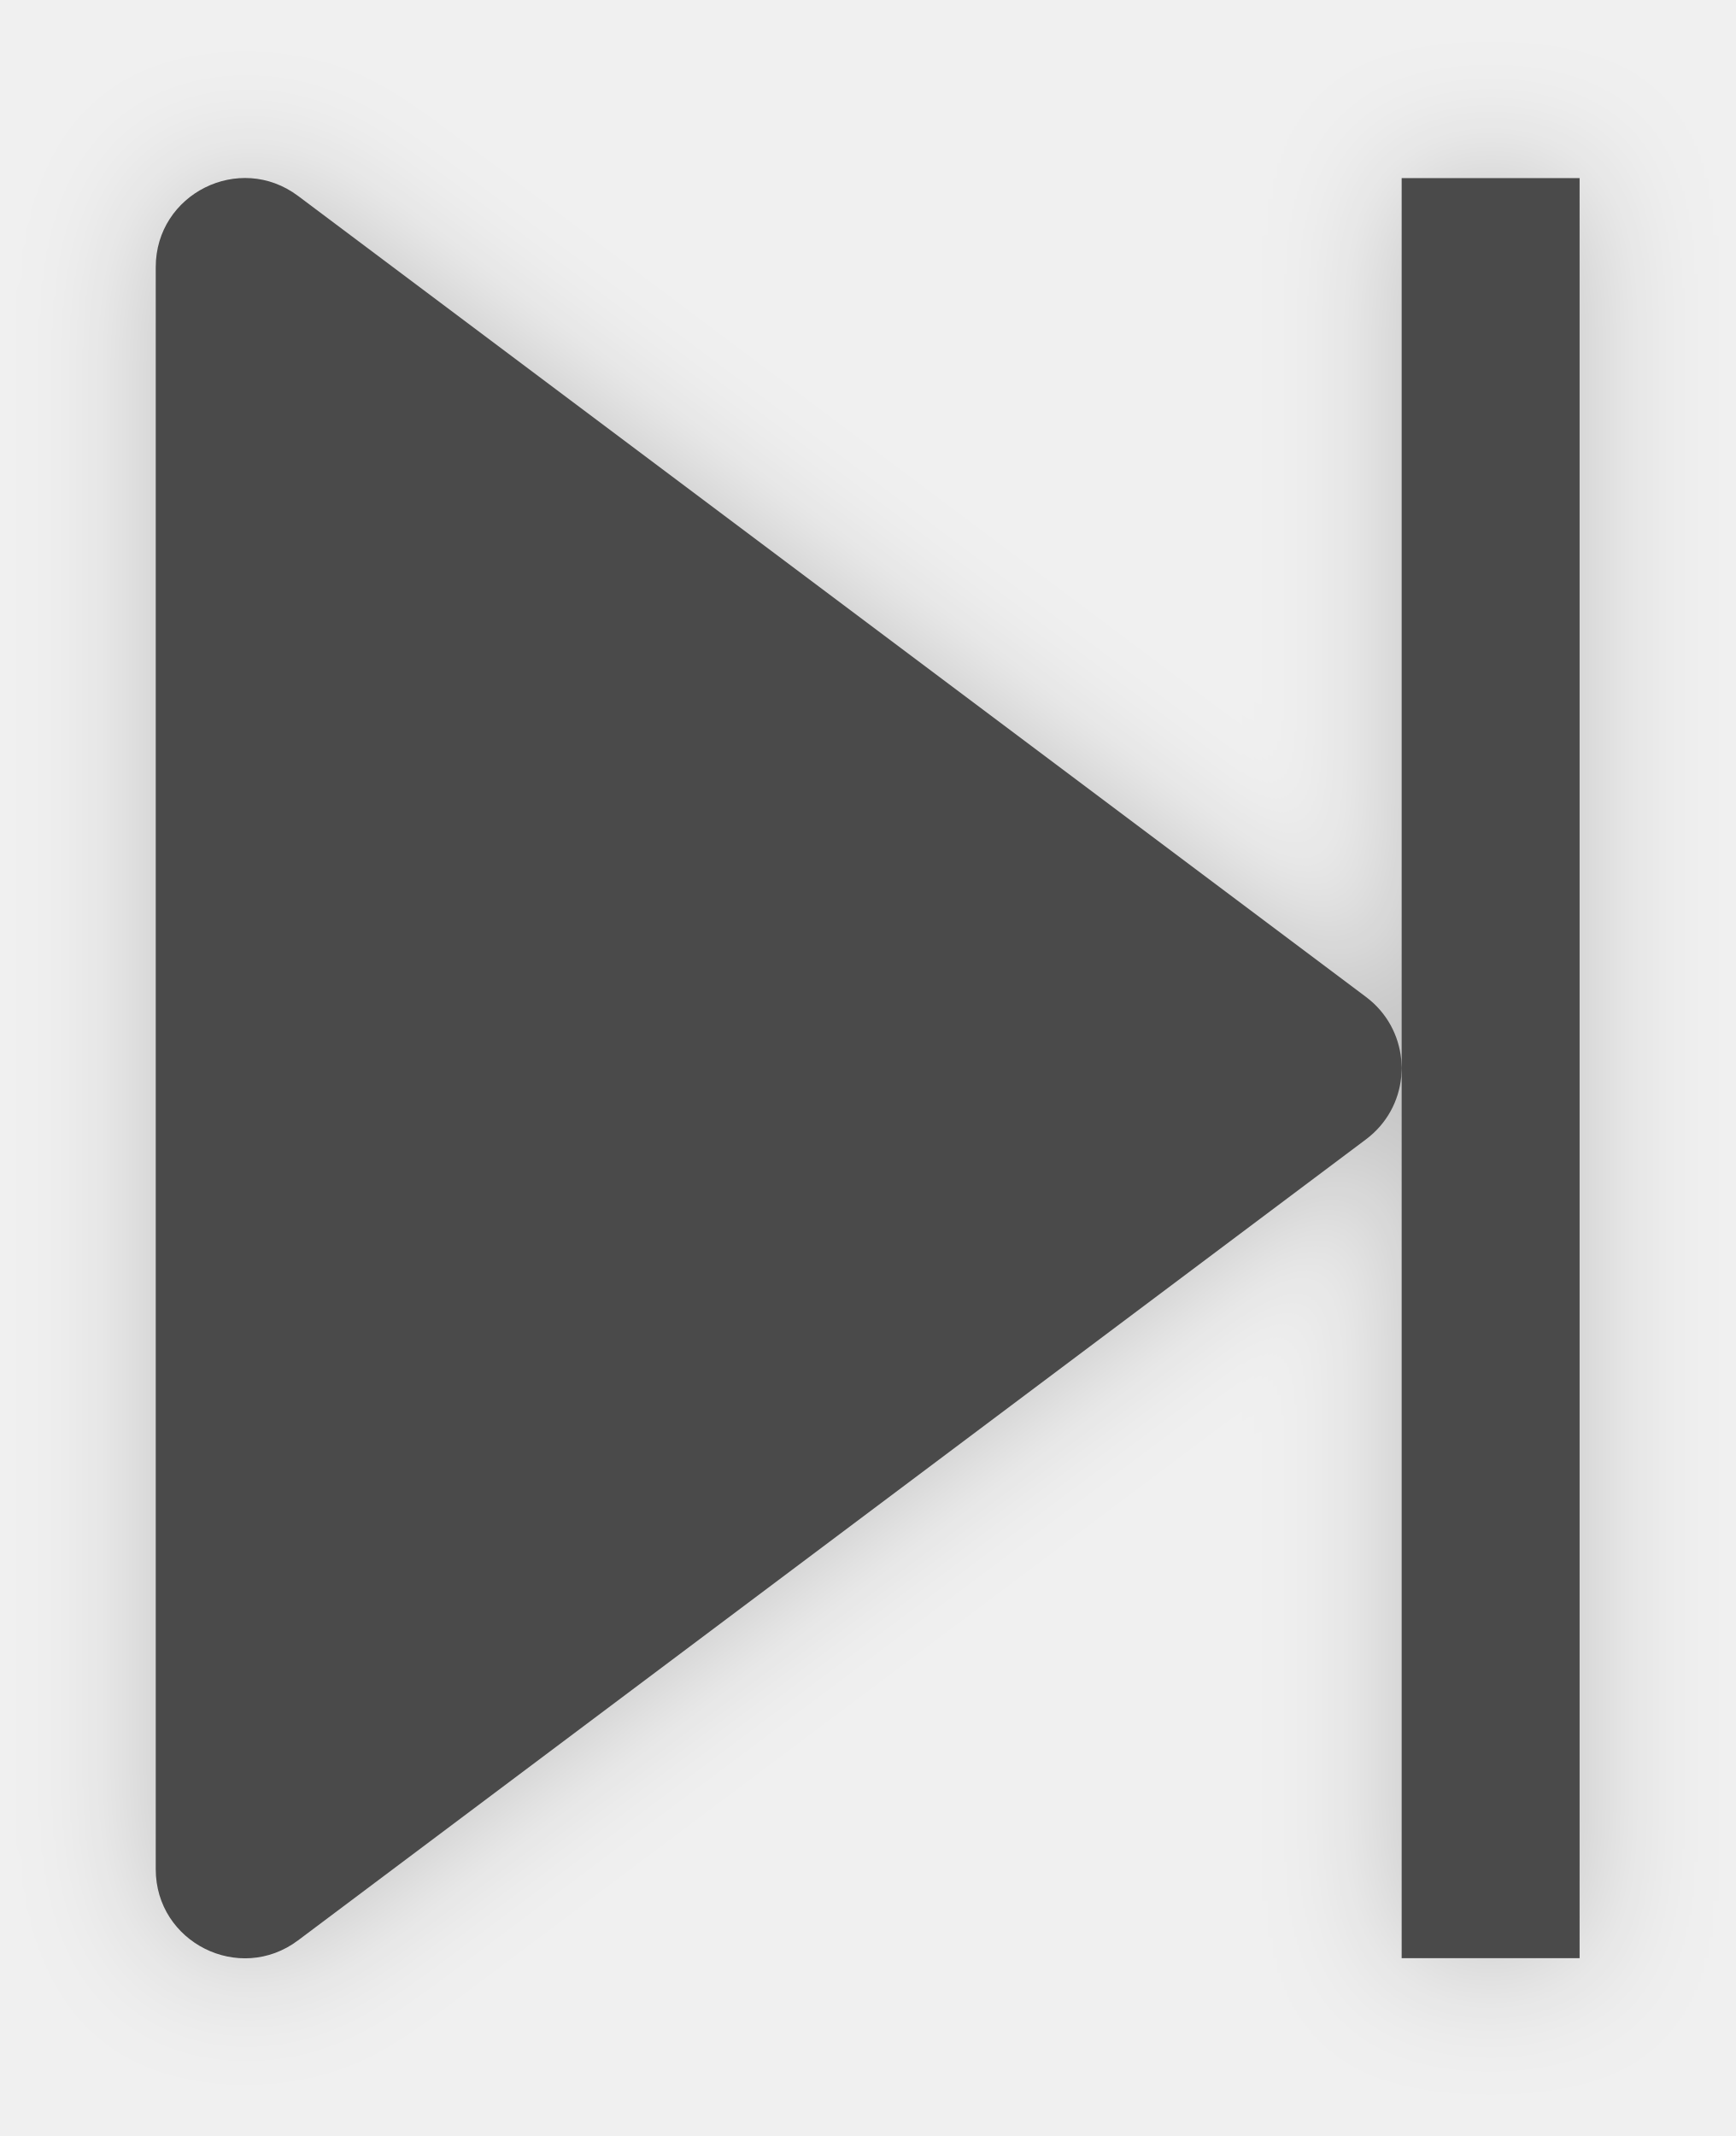
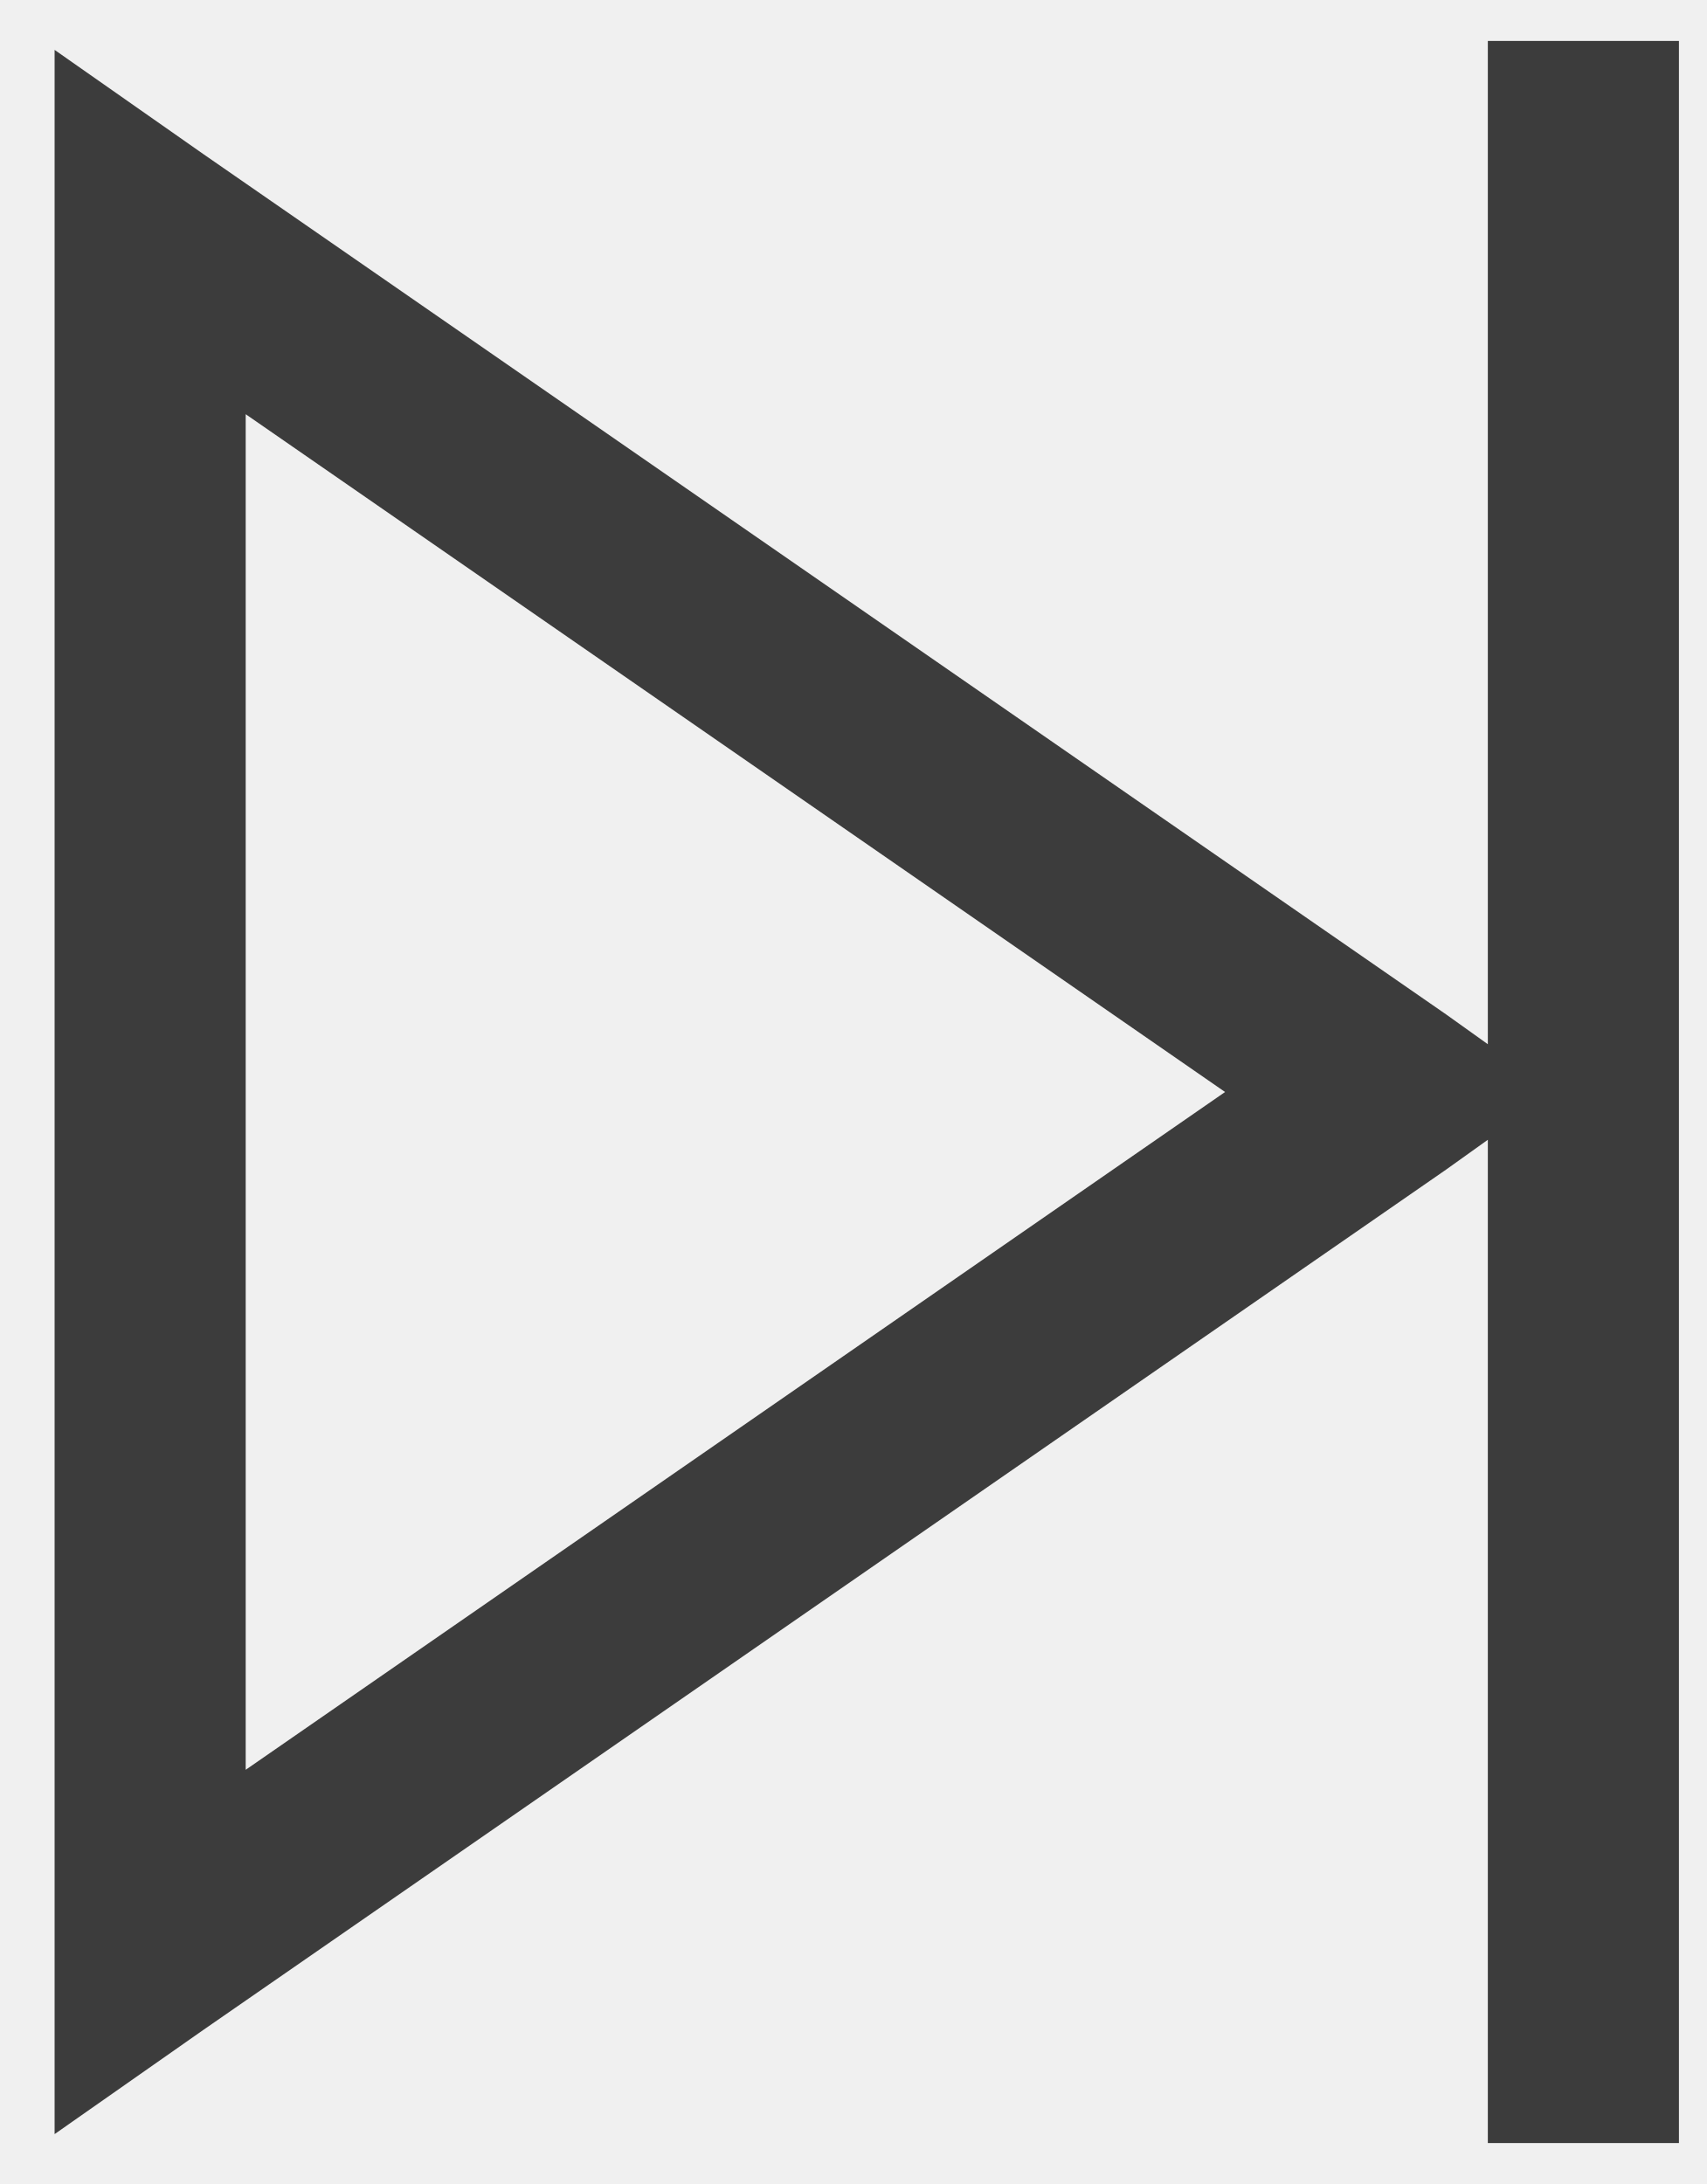
- <svg xmlns="http://www.w3.org/2000/svg" xmlns:xlink="http://www.w3.org/1999/xlink" width="26px" height="32px" viewBox="0 0 26 32" version="1.1">
+ <svg xmlns="http://www.w3.org/2000/svg" version="1.1" width="25px" height="32px" viewBox="0 0 25.0 32.0">
  <defs>
-     <path d="M2.133,0.269 L18.133,12.269 C18.449,12.506 18.625,12.849 18.66,13.203 L18.666,13.335 L18.66,13.469 C18.625,13.823 18.449,14.165 18.133,14.402 L2.133,26.402 C1.254,27.062 0,26.434 0,25.336 L0,1.336 C0,0.237 1.254,-0.39 2.133,0.269 Z M21.333,0.002 L21.333,26.669 L18.667,26.669 L18.667,0.002 L21.333,0.002 Z" id="path-1" />
-     <filter x="-14.1%" y="-11.2%" width="128.1%" height="122.5%" filterUnits="objectBoundingBox" id="filter-3">
-       <feOffset dx="0" dy="0" in="SourceAlpha" result="shadowOffsetOuter1" />
-       <feGaussianBlur stdDeviation="1" in="shadowOffsetOuter1" result="shadowBlurOuter1" />
-       <feColorMatrix values="0 0 0 0 0   0 0 0 0 0   0 0 0 0 0  0 0 0 0.2 0" type="matrix" in="shadowBlurOuter1" />
-     </filter>
+     <clipPath id="i0">
+       <path d="M1920,0 L1920,1080 L0,1080 L0,0 L1920,0 Z" />
+     </clipPath>
+     <clipPath id="i1">
+       <path d="M2.8,0 L2.8,14.7 L3.413,14.262 L21.613,1.663 L23.8,0.131 L23.8,30.669 L21.613,29.137 L3.413,16.538 L2.8,16.1 L2.8,30.8 L0,30.8 L0,0 L2.8,0 Z M21,5.469 L6.65,15.4 L21,25.331 L21,5.469 Z" />
+     </clipPath>
  </defs>
-   <g id="Assets" stroke="none" stroke-width="1" fill="none" fill-rule="evenodd">
-     <g transform="translate(-979, -330)" id="Group">
-       <g transform="translate(976, 330)">
-         <g id="player-skip-forward" transform="translate(5.333333, 2.666667)">
-           <mask id="mask-2" fill="white">
-             <use xlink:href="#path-1" />
-           </mask>
-           <g id="Combined-Shape">
-             <use fill="black" fill-opacity="1" filter="url(#filter-3)" xlink:href="#path-1" />
-             <use fill="#4A4A4A" fill-rule="evenodd" xlink:href="#path-1" />
+   <g transform="translate(-258.0 -126.0)">
+     <g clip-path="url(#i0)">
+       <g transform="translate(249.0 121.0)">
+         <g transform="translate(33.6 5.6) scale(-1.0 1.0)">
+           <g clip-path="url(#i1)">
+             <polygon points="0,0 23.8,0 23.8,30.8 0,30.8 0,0" stroke="none" fill="#3C3C3C" />
          </g>
        </g>
      </g>
    </g>
  </g>
</svg>
